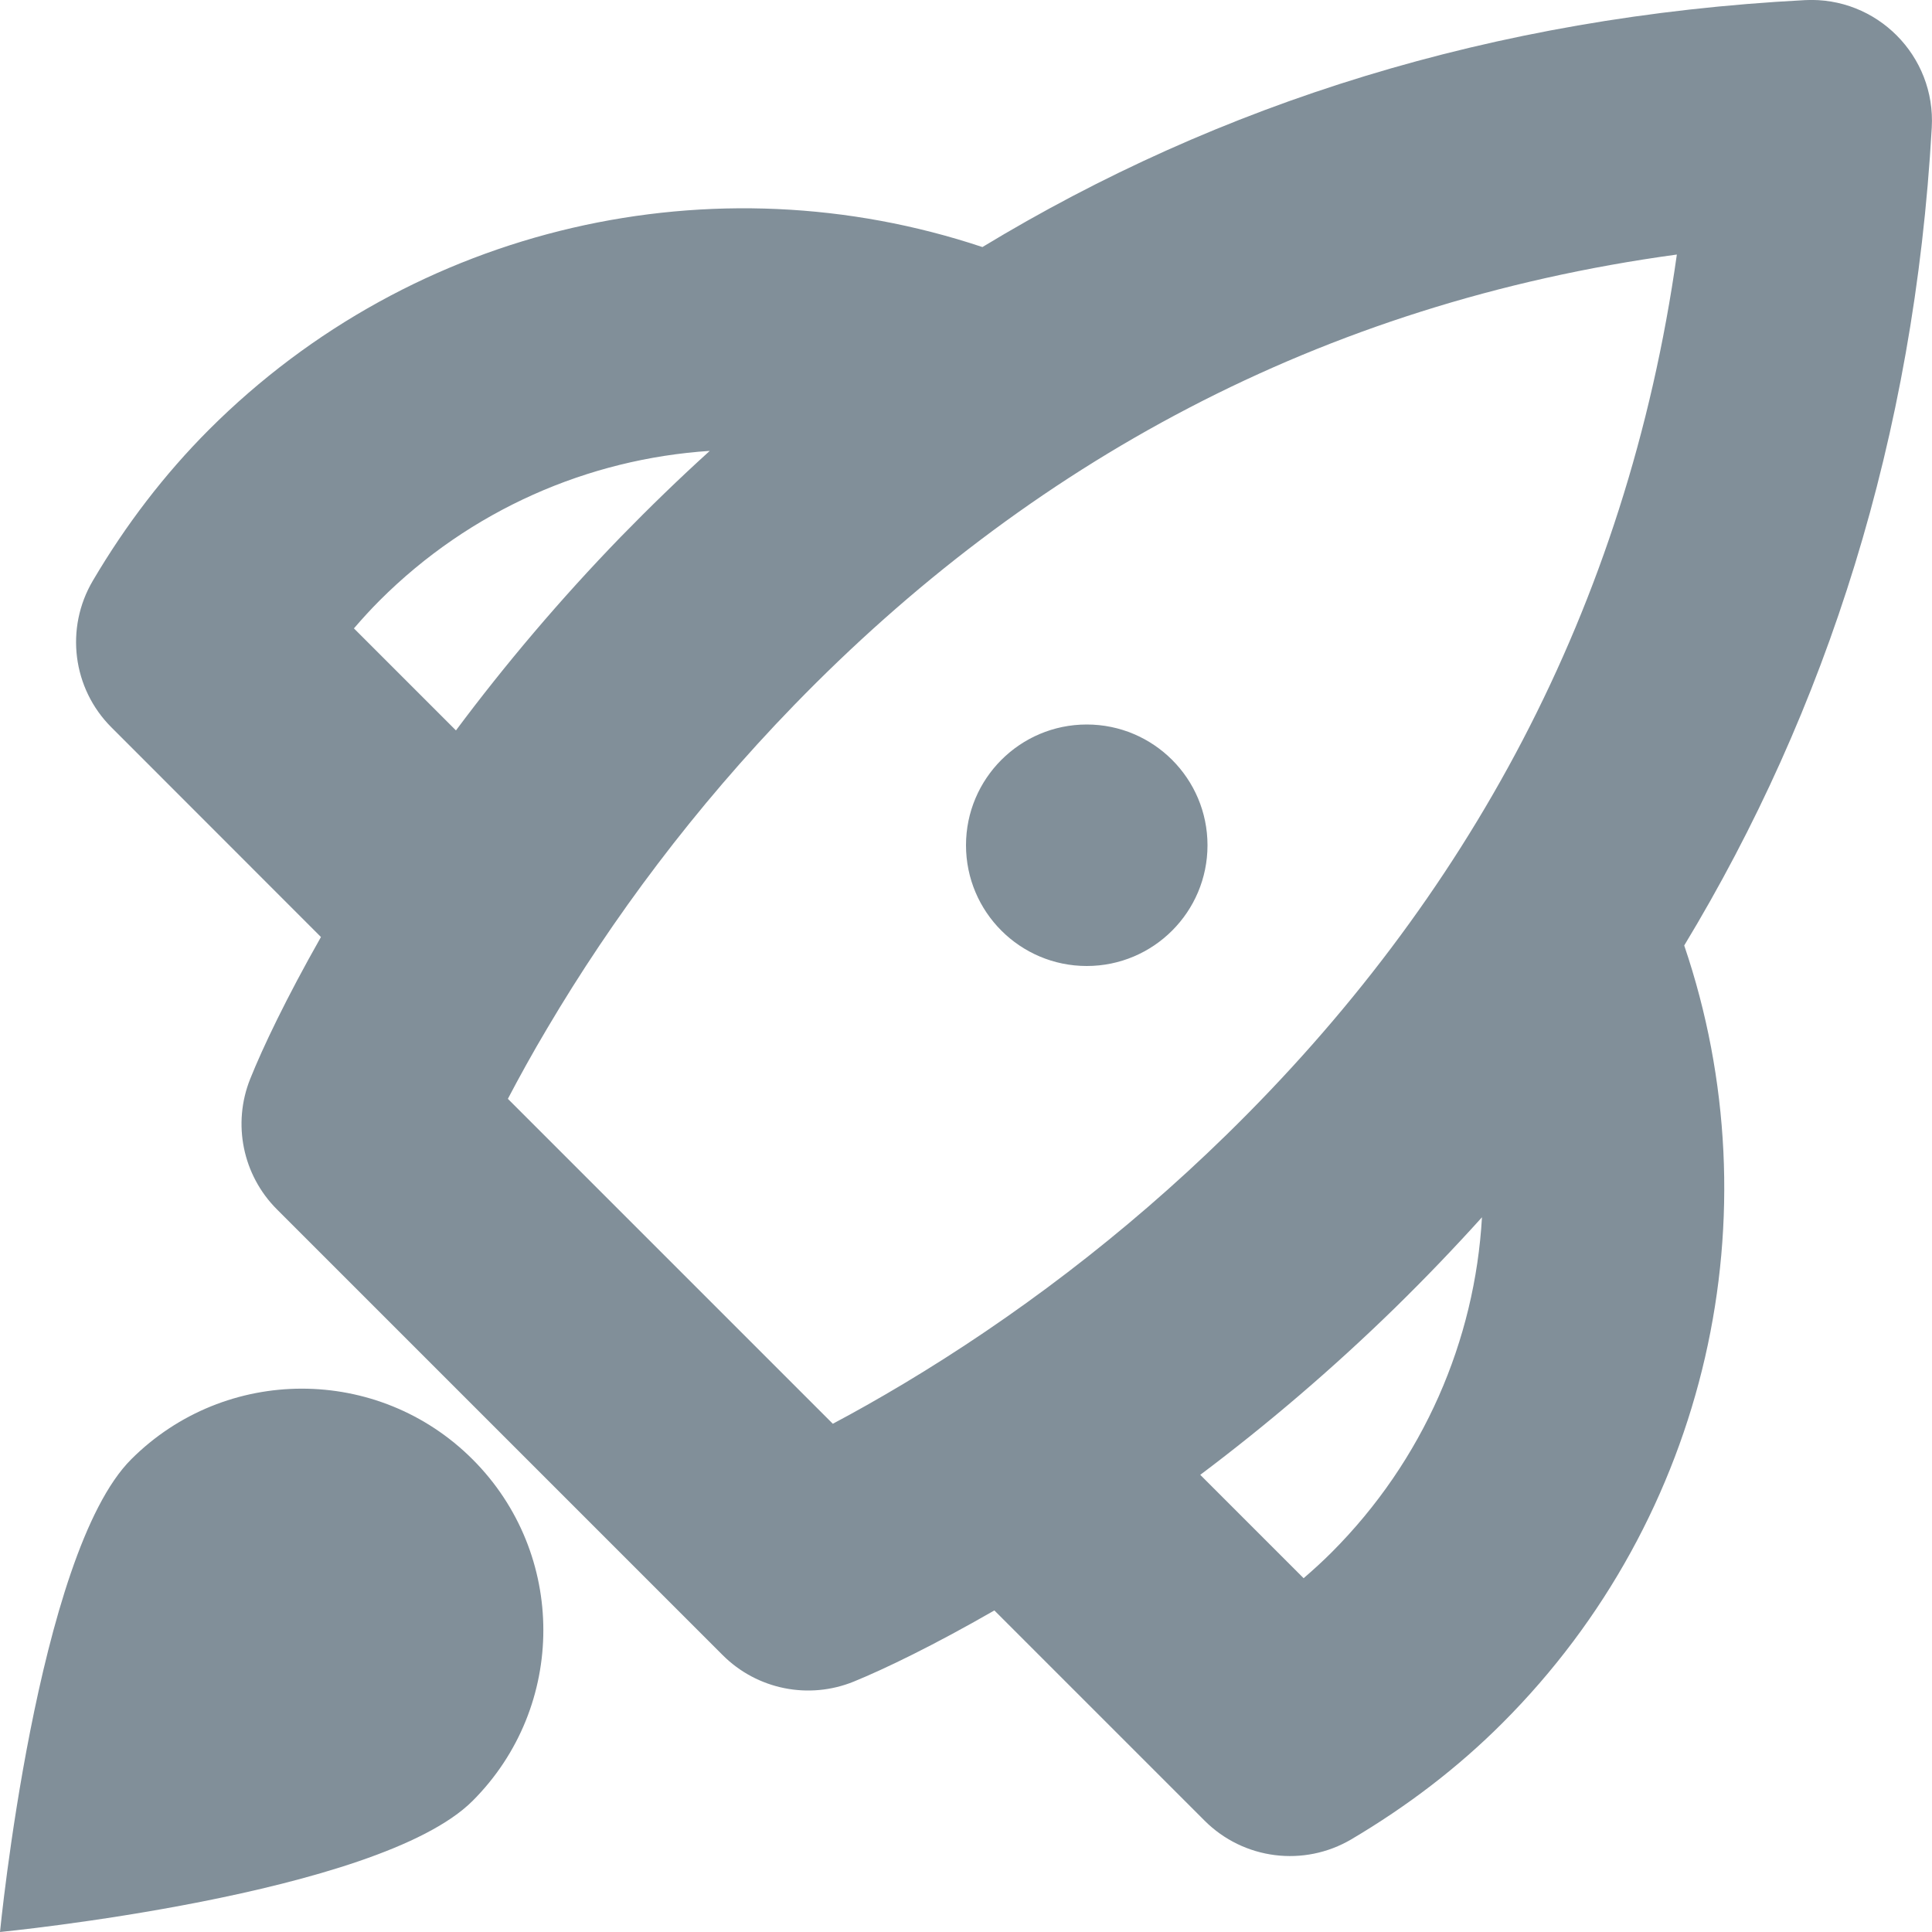
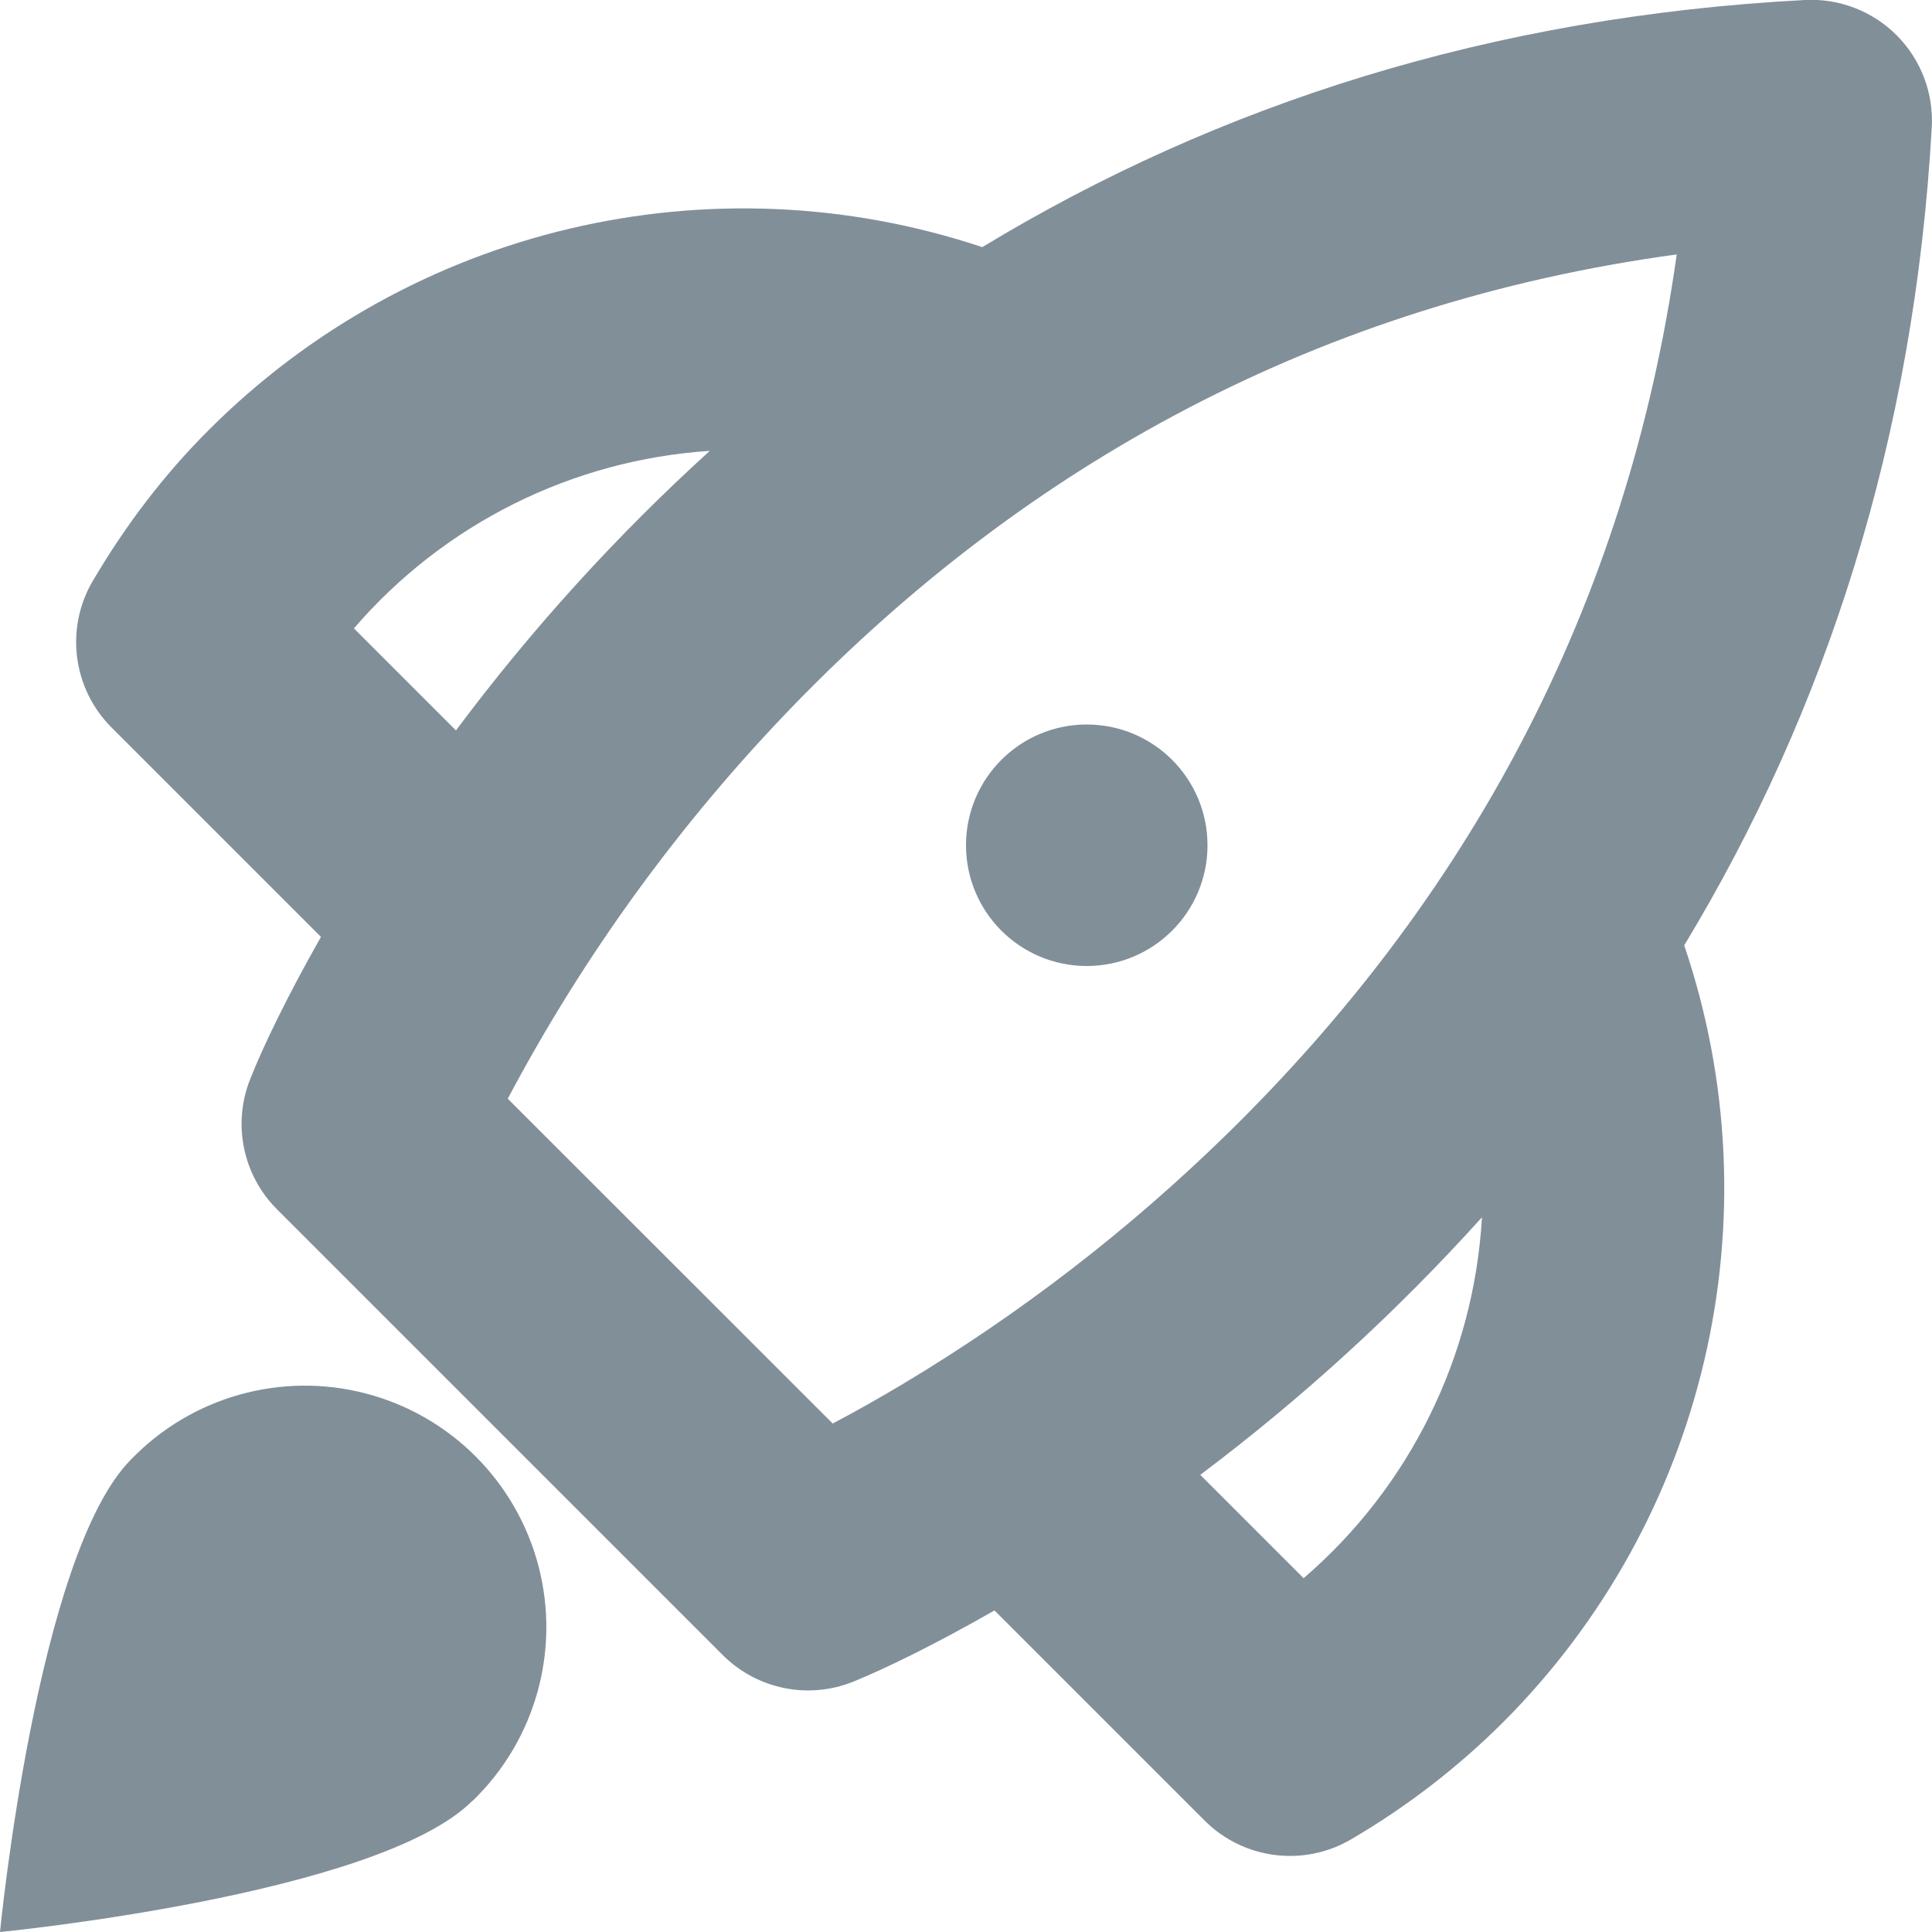
- <svg xmlns="http://www.w3.org/2000/svg" width="16px" height="16px" viewBox="0 0 16 16" version="1.1">
-   <g id="Icons/16px/Rocket" stroke="none" stroke-width="1" fill="none" fill-rule="evenodd">
-     <path d="M8.136,2.046 C10.093,0.86 12.359,0.137 14.948,0.001 C15.542,-0.03 16.032,0.462 15.998,1.057 C15.853,3.625 15.128,5.879 13.948,7.83 C14.704,10.054 14.153,12.559 12.442,14.27 C12.072,14.64 11.655,14.958 11.192,15.232 C10.799,15.464 10.299,15.401 9.976,15.078 L8.235,13.337 C7.732,13.626 7.33,13.82 7.071,13.926 C6.698,14.078 6.27,13.992 5.985,13.707 L2.293,10.015 C2.01,9.732 1.923,9.307 2.072,8.935 C2.177,8.673 2.37,8.268 2.658,7.76 L0.923,6.024 C0.6,5.702 0.537,5.202 0.769,4.809 C1.041,4.347 1.36,3.93 1.73,3.559 C3.43,1.859 5.918,1.306 8.136,2.046 L8.136,2.046 Z M3.776,6.049 C4.184,5.502 4.638,4.965 5.14,4.447 C5.38,4.201 5.625,3.963 5.878,3.734 C4.872,3.8 3.895,4.222 3.144,4.973 C3.07,5.047 3,5.124 2.931,5.204 L3.776,6.049 L3.776,6.049 Z M12.273,10.081 C12.043,10.336 11.805,10.584 11.558,10.826 C11.035,11.337 10.492,11.799 9.94,12.214 L10.796,13.07 C10.876,13.001 10.954,12.93 11.028,12.856 C11.79,12.093 12.215,11.1 12.273,10.081 L12.273,10.081 Z M7.481,11.461 C8.393,10.915 9.307,10.229 10.159,9.396 C12.141,7.458 13.472,5.05 13.887,2.108 C10.925,2.512 8.511,3.846 6.576,5.84 C5.75,6.691 5.071,7.604 4.532,8.516 C4.41,8.721 4.302,8.917 4.206,9.1 L6.897,11.791 C7.08,11.694 7.275,11.584 7.481,11.461 Z M3.914,14.914 C3.133,15.695 0,16 0,16 C0,16 0.305,12.867 1.086,12.086 C1.867,11.305 3.133,11.305 3.914,12.086 C4.695,12.867 4.695,14.133 3.914,14.914 Z M9,8 C8.448,8 8,7.552 8,7 C8,6.448 8.448,6 9,6 C9.552,6 10,6.448 10,7 C10,7.552 9.552,8 9,8 Z" id="i-16-rocket" fill="#818F99" />
-   </g>
+ <svg xmlns="http://www.w3.org/2000/svg" width="16" height="16">
+   <path d="M8.136 2.046C10.093.86 12.359.136 14.948 0a1 1 0 0 1 1.05 1.056c-.145 2.568-.87 4.822-2.05 6.773a6.26 6.26 0 0 1-1.506 6.44 6.26 6.26 0 0 1-1.25.962 1 1 0 0 1-1.216-.154l-1.74-1.74c-.504.288-.906.482-1.165.588a1 1 0 0 1-1.086-.219l-3.692-3.692a1 1 0 0 1-.22-1.08c.104-.262.297-.667.585-1.175L.923 6.024A1 1 0 0 1 .769 4.81c.272-.462.59-.88.961-1.25a6.26 6.26 0 0 1 6.406-1.513zm-4.36 4.003a16.28 16.28 0 0 1 2.102-2.315 4.255 4.255 0 0 0-2.947 1.47l.845.845zm8.497 4.032a16.439 16.439 0 0 1-2.333 2.133l.856.856a4.264 4.264 0 0 0 1.477-2.989zM7.48 11.46a14.47 14.47 0 0 0 2.678-2.065c1.982-1.938 3.313-4.346 3.728-7.288-2.962.404-5.376 1.738-7.311 3.732a14.317 14.317 0 0 0-2.37 3.26l2.691 2.69c.183-.096.378-.206.584-.329zm-3.567 3.453C3.133 15.695 0 16 0 16s.305-3.133 1.086-3.914a2 2 0 1 1 2.828 2.828zM9 8a1 1 0 1 1 0-2 1 1 0 0 1 0 2z" fill="#818F99" fill-rule="evenodd" />
</svg>
